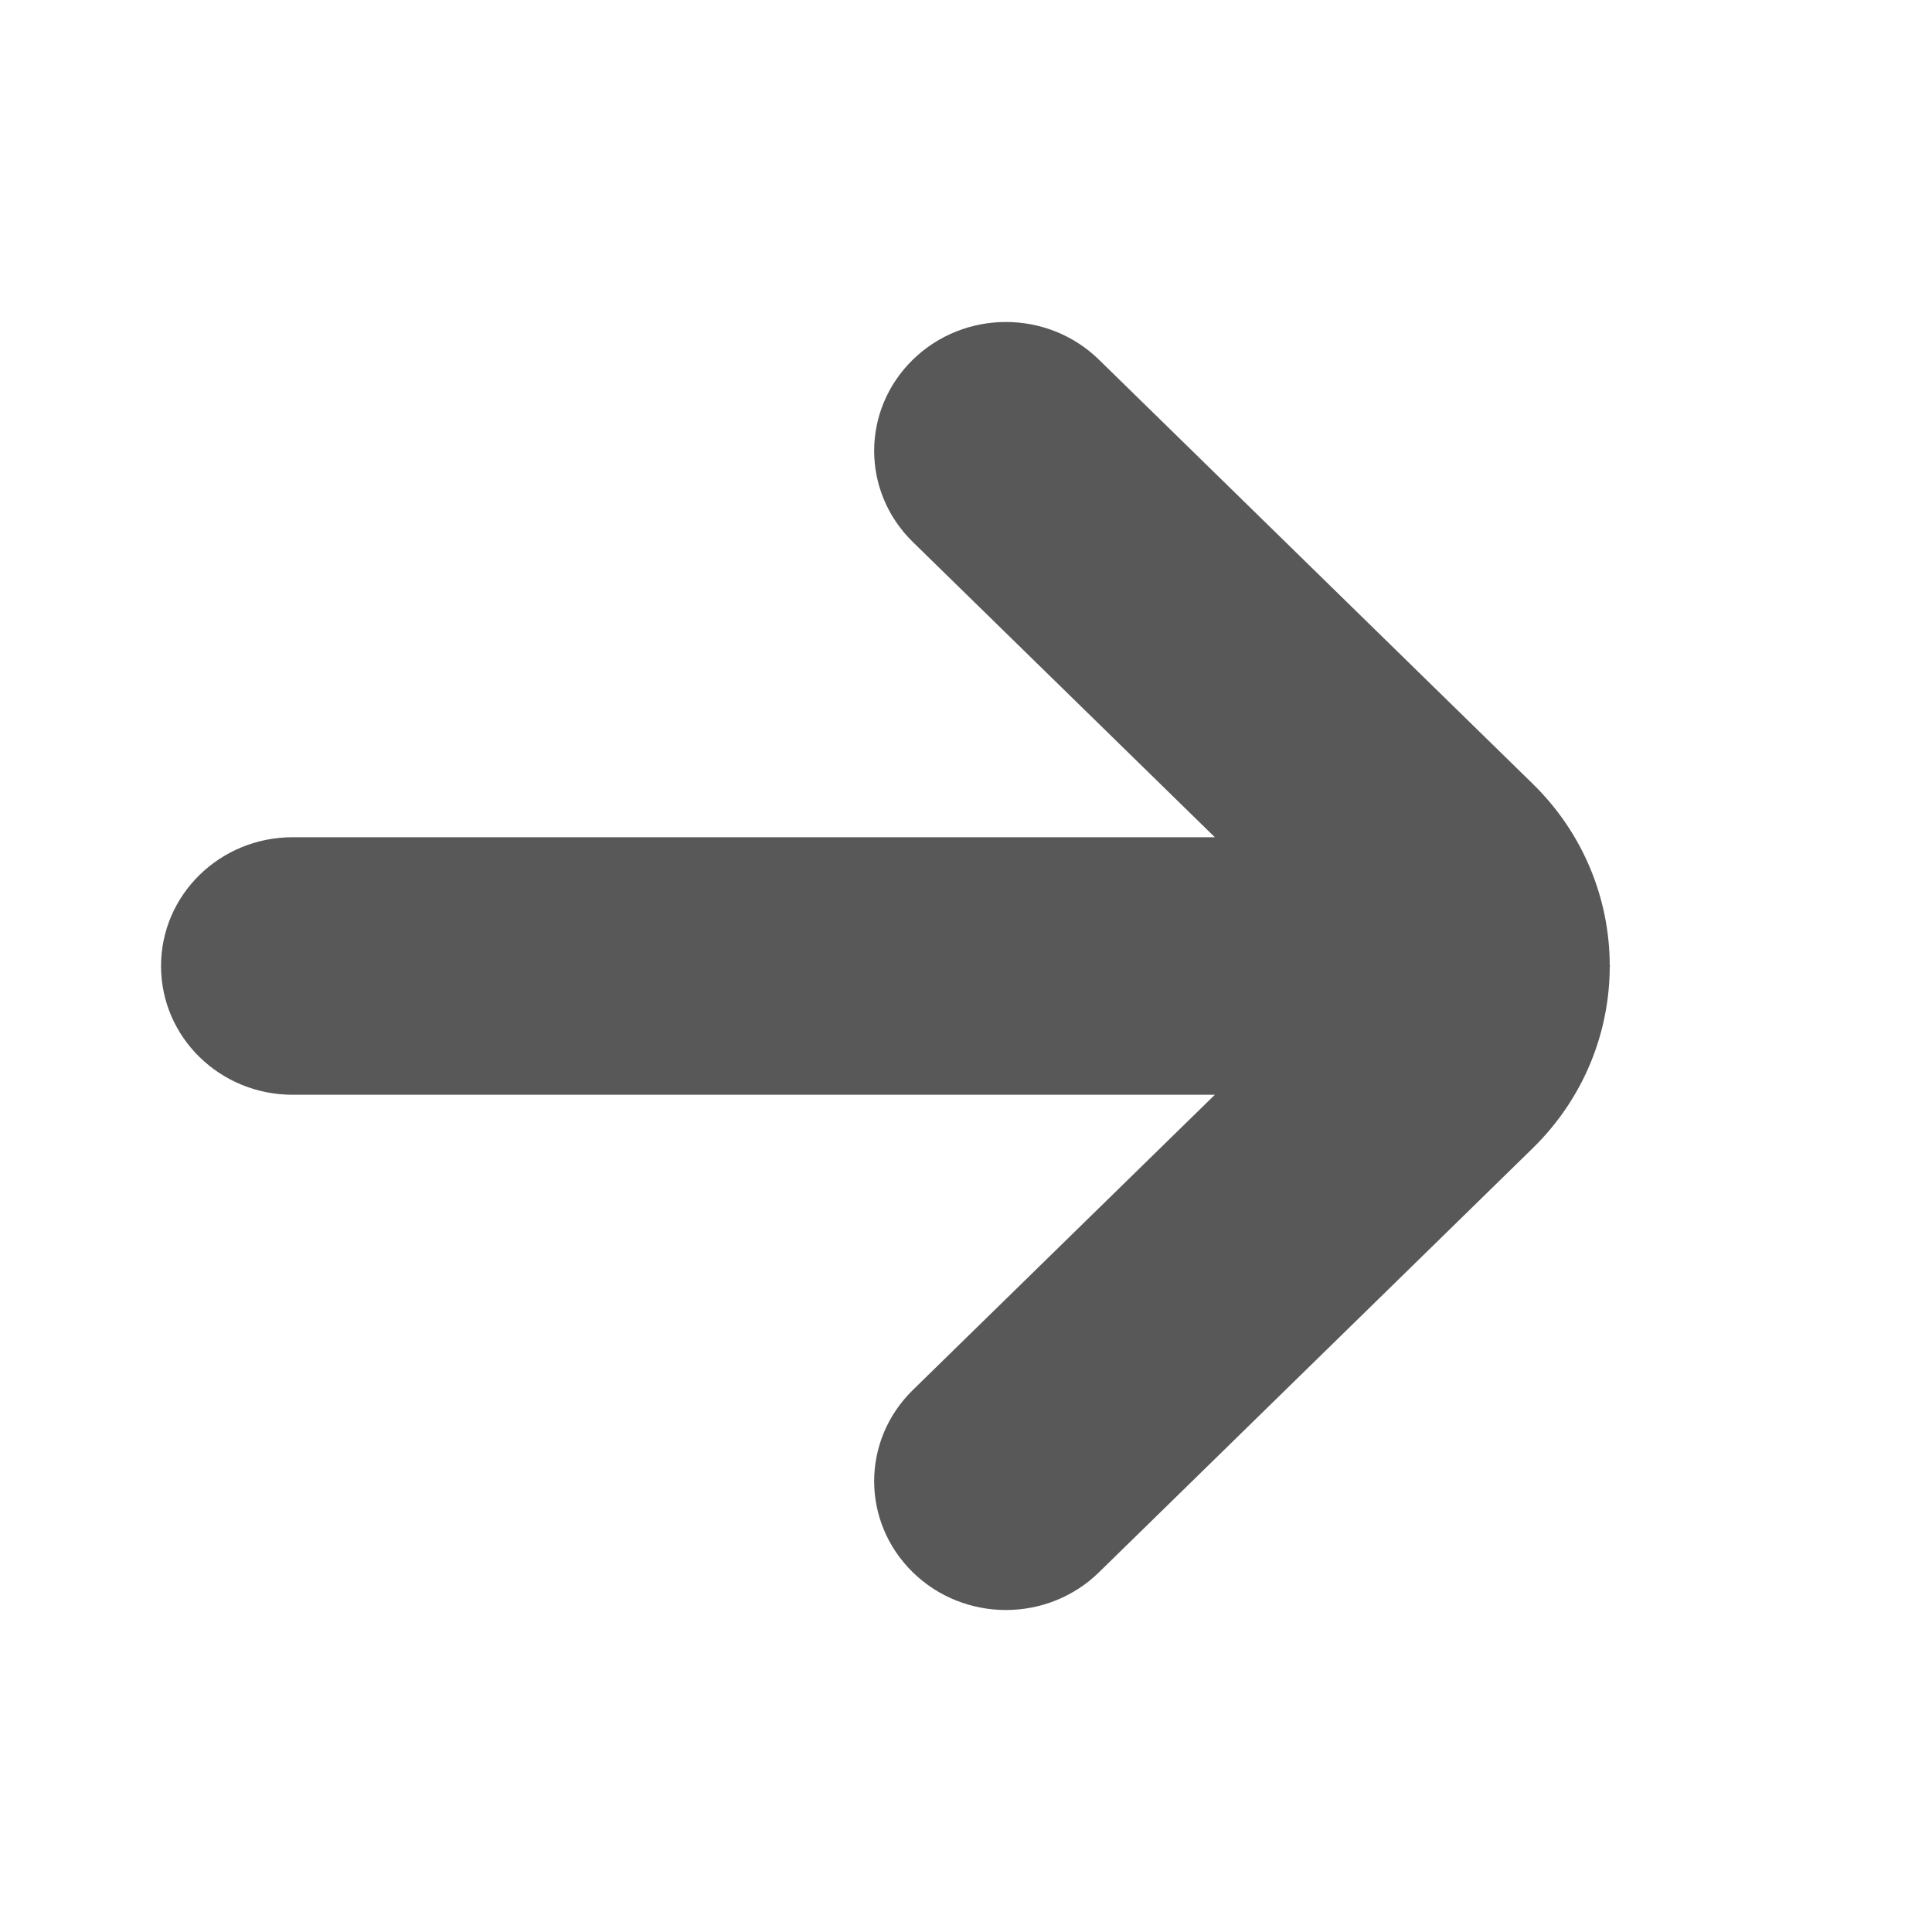
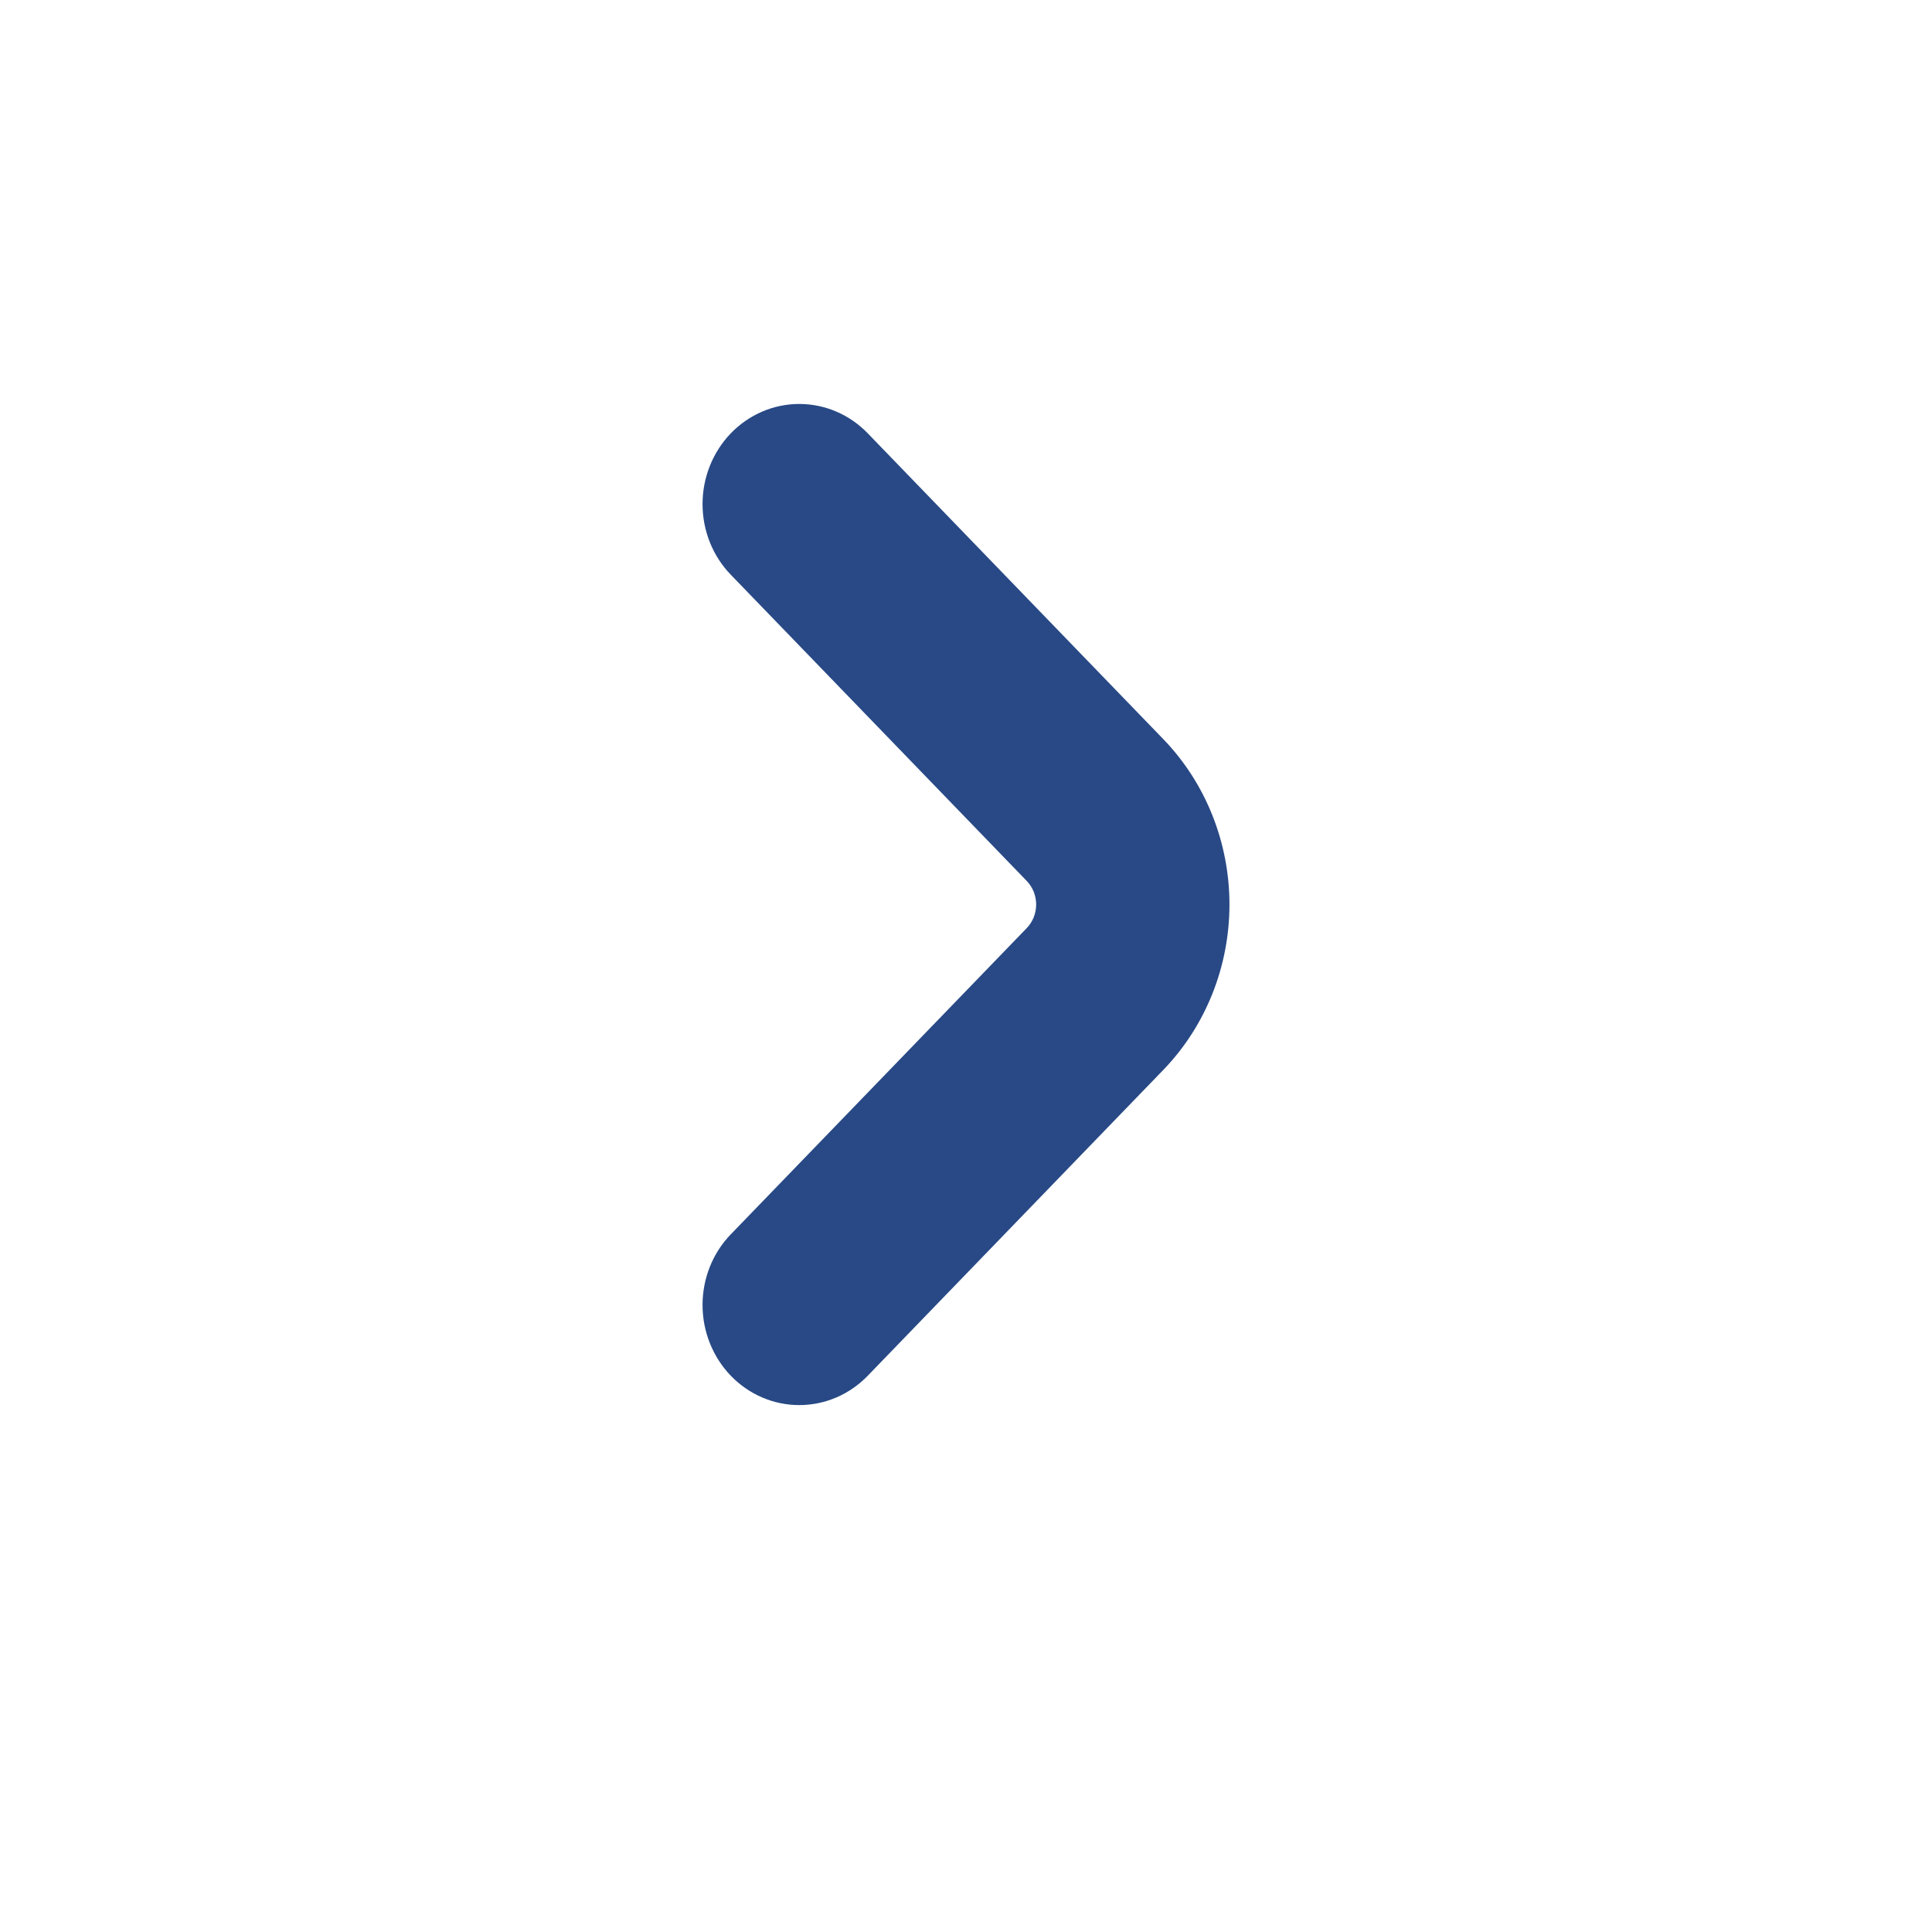
- <svg xmlns="http://www.w3.org/2000/svg" width="20" height="20" viewBox="0 0 20 20" fill="none">
-   <path d="M9.449 16.276C9.982 16.797 10.844 16.797 11.377 16.276L15.868 11.885C16.395 11.369 16.661 10.691 16.664 10.012L16.667 10L16.664 9.988C16.661 9.309 16.395 8.631 15.868 8.115L11.377 3.724C10.844 3.203 9.982 3.203 9.449 3.724C8.916 4.246 8.916 5.088 9.449 5.61L12.576 8.667L3.03 8.667C2.276 8.667 1.667 9.263 1.667 10C1.667 10.737 2.276 11.333 3.03 11.333L12.576 11.333L9.449 14.39C8.916 14.912 8.916 15.754 9.449 16.276Z" fill="#585858" />
+ <svg xmlns="http://www.w3.org/2000/svg" width="22" height="22" viewBox="0 0 22 22" fill="none">
+   <path d="M13.249 12.181L9.881 15.666C9.674 15.88 9.394 16 9.101 16C8.809 16 8.529 15.88 8.322 15.666C8.116 15.452 8 15.162 8 14.86C8 14.557 8.116 14.267 8.323 14.054L11.691 10.569C11.725 10.534 11.752 10.492 11.771 10.446C11.789 10.399 11.799 10.35 11.799 10.3C11.799 10.25 11.789 10.2 11.771 10.154C11.752 10.108 11.725 10.066 11.691 10.031L8.323 6.546C8.116 6.333 8 6.043 8 5.74C8 5.438 8.116 5.148 8.322 4.934C8.529 4.72 8.809 4.6 9.101 4.6C9.394 4.6 9.674 4.72 9.881 4.934L13.249 8.419C13.73 8.918 14 9.595 14 10.3C14 11.005 13.73 11.682 13.249 12.181Z" fill="#284985" />
</svg>
